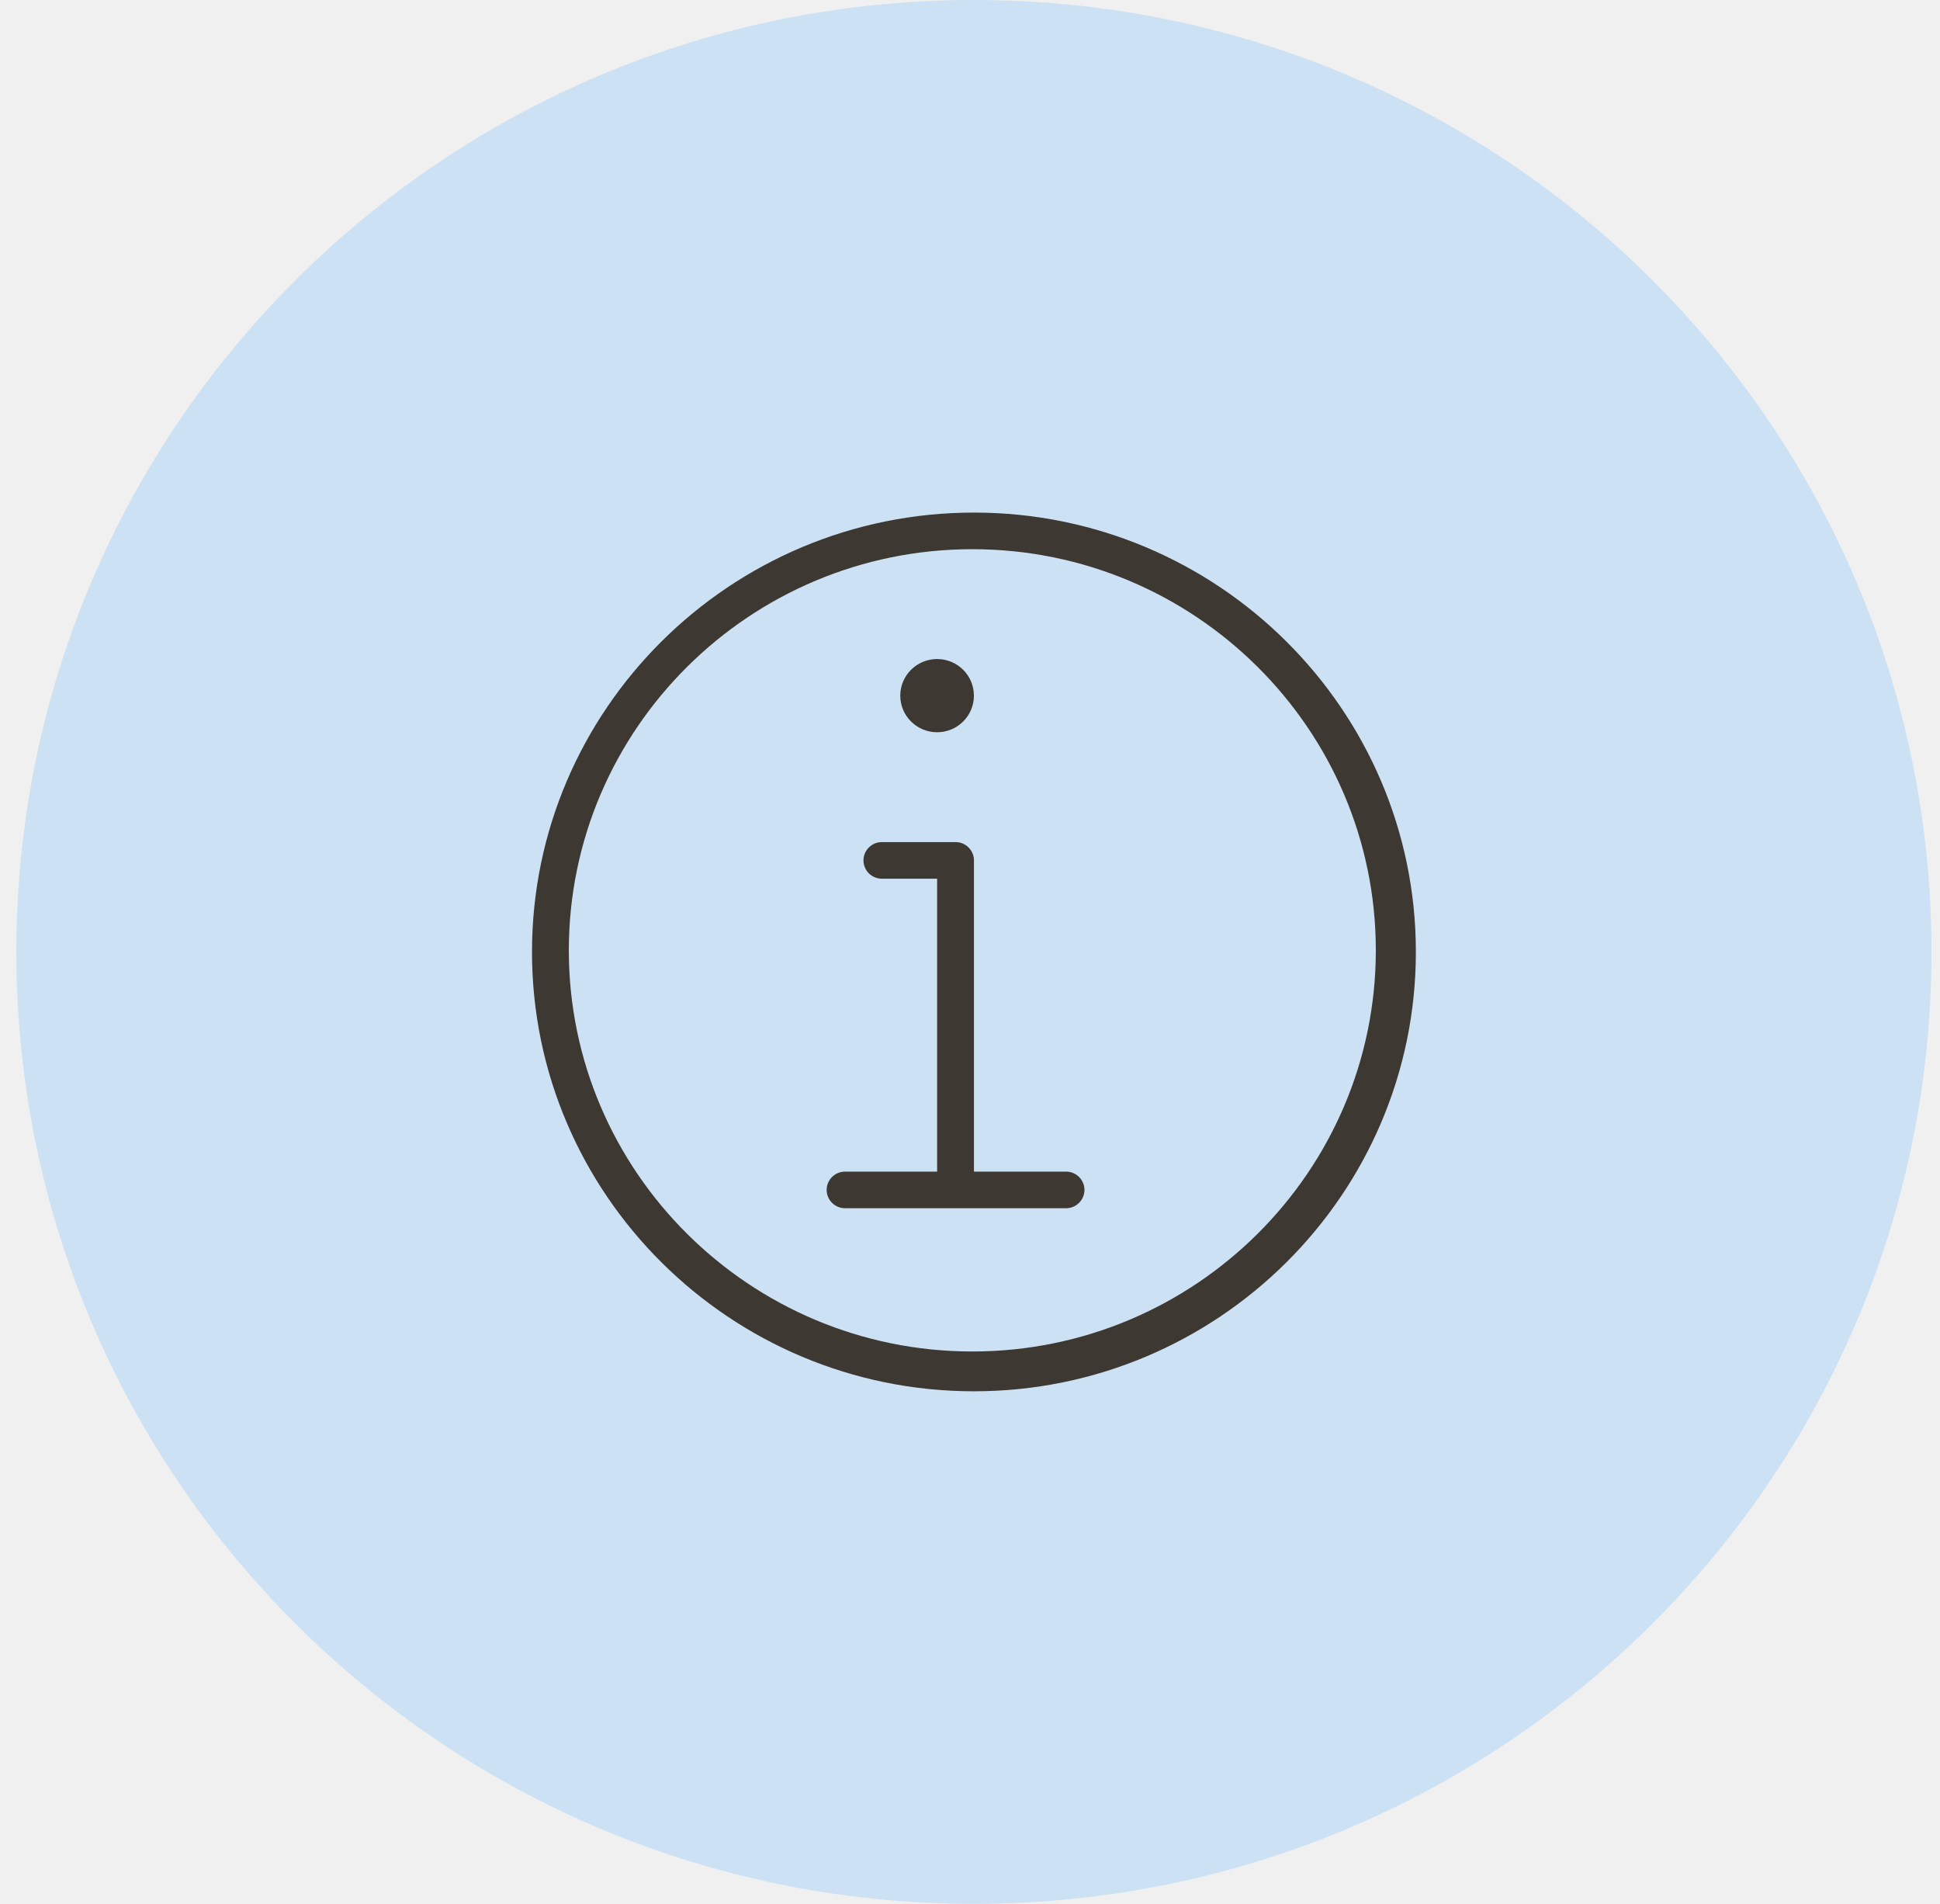
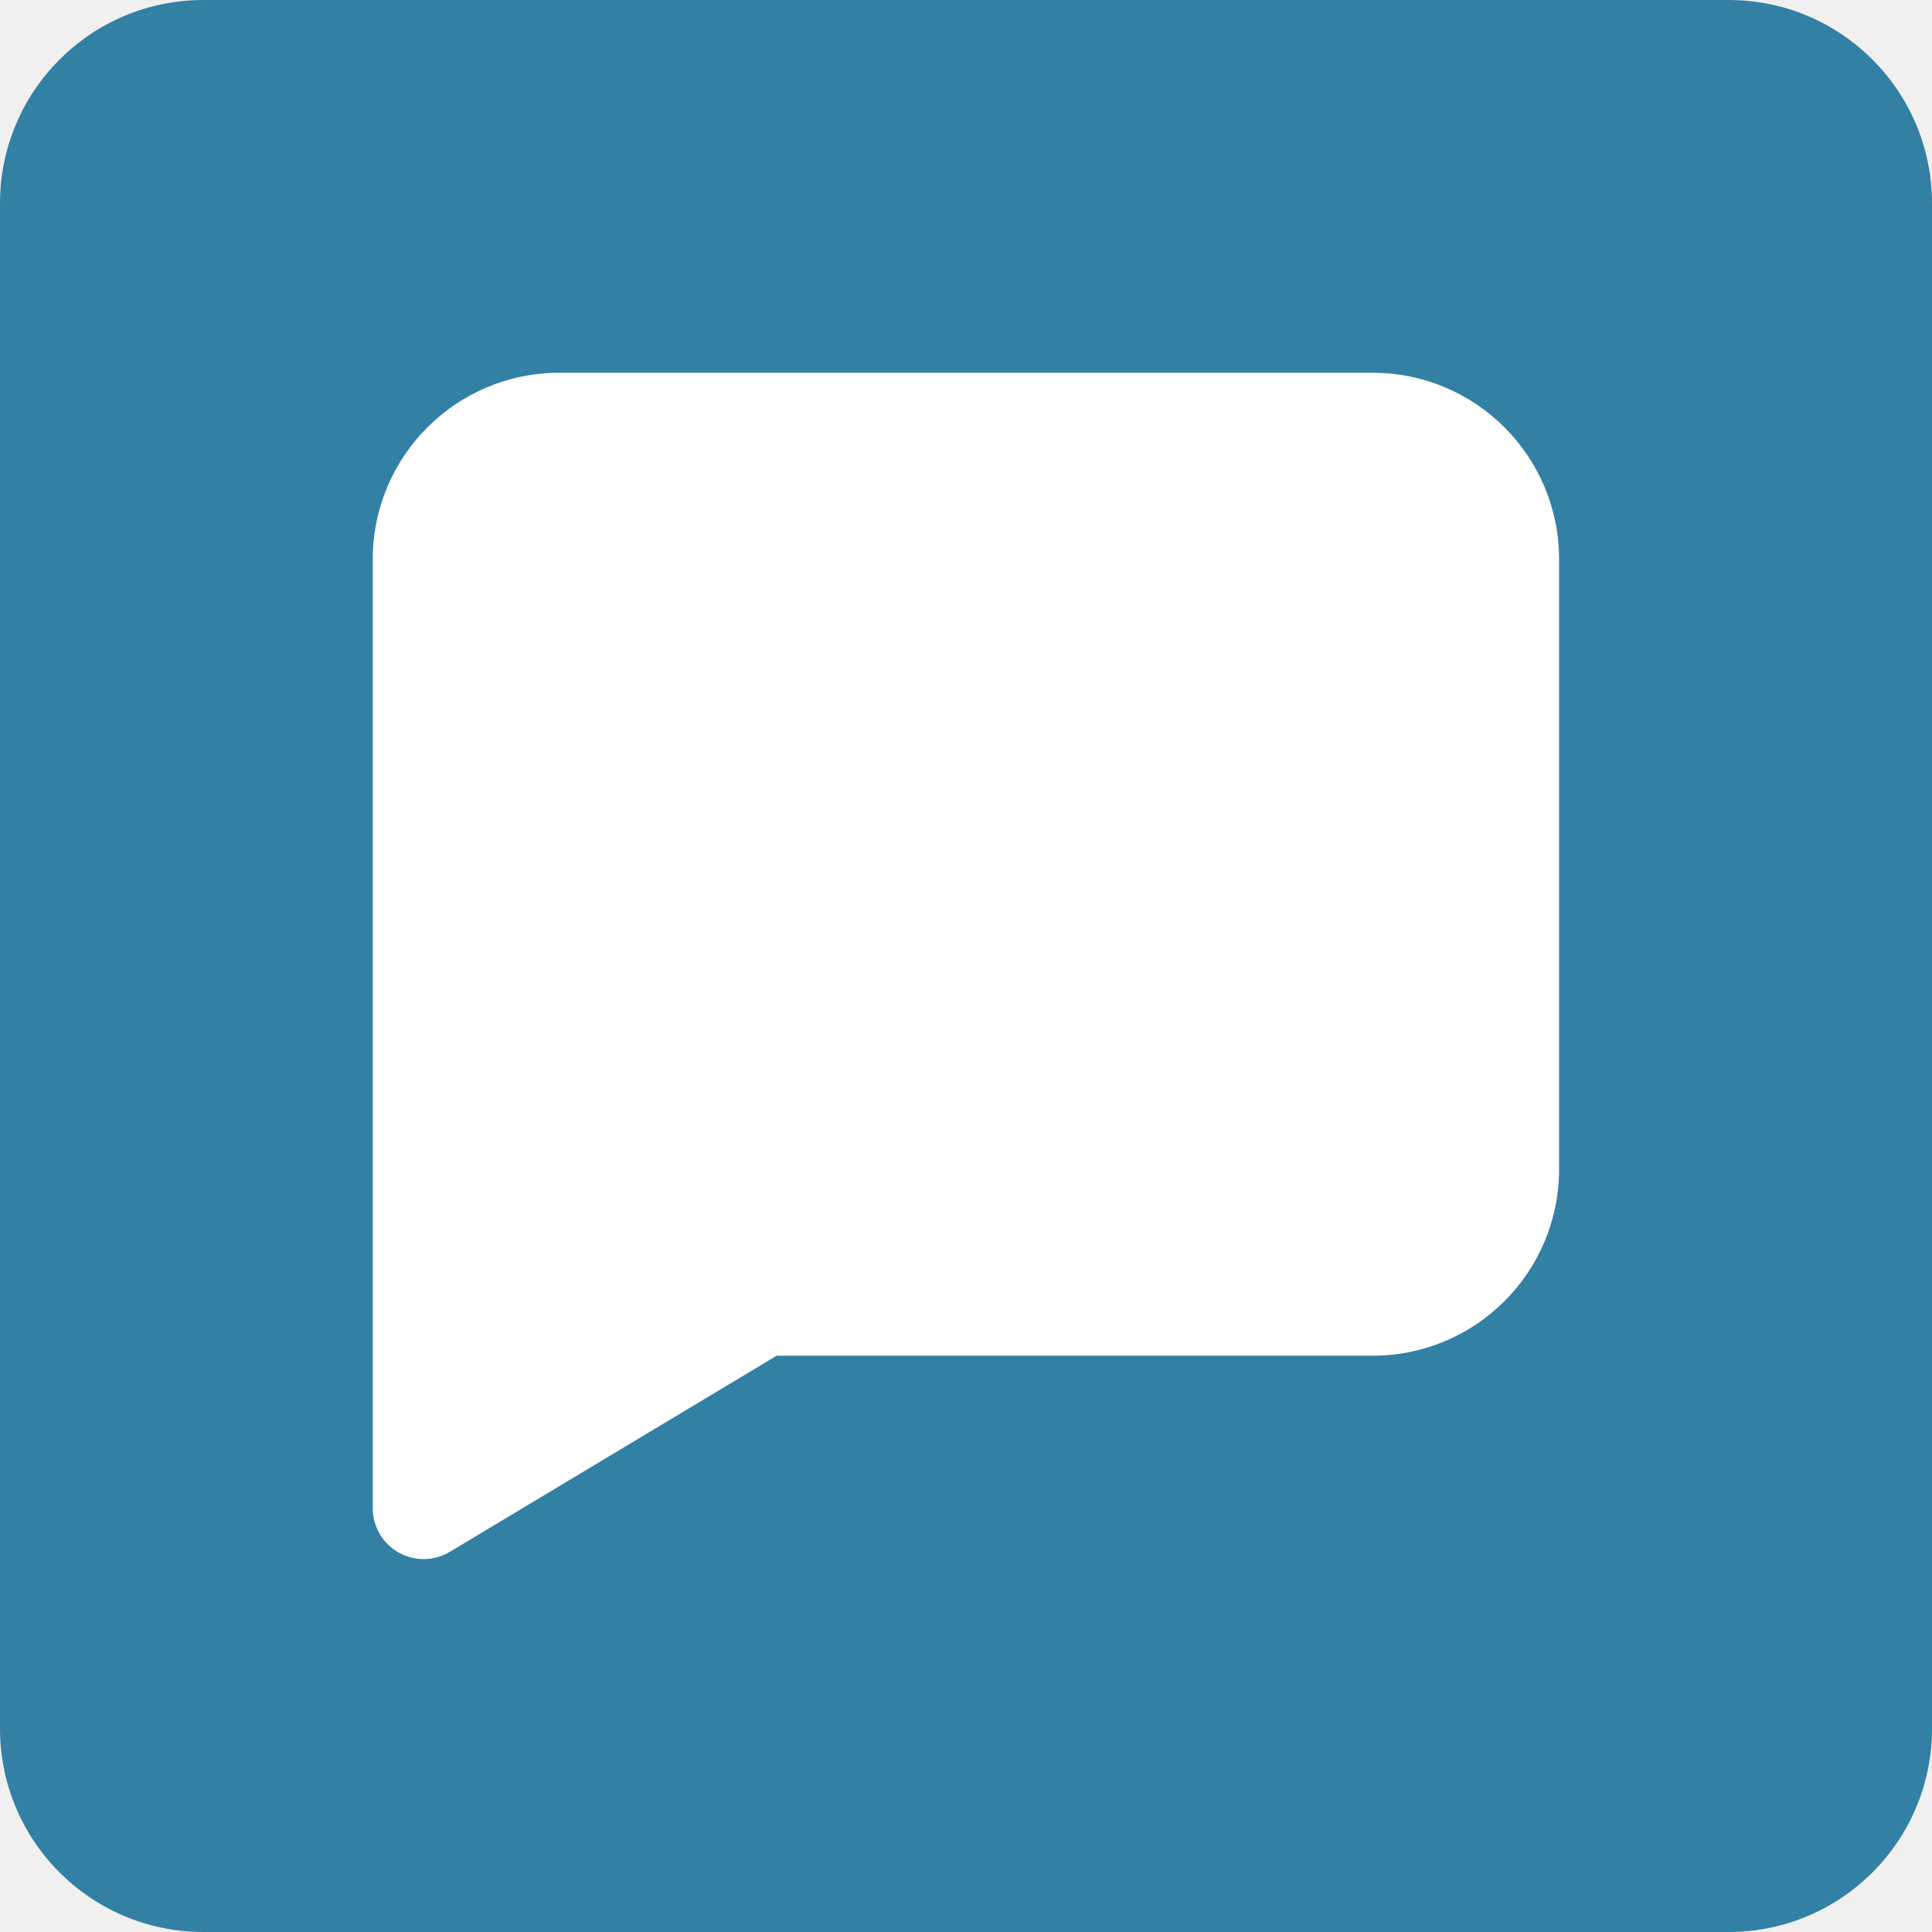
- <svg xmlns="http://www.w3.org/2000/svg" width="53" height="52" viewBox="0 0 53 52" fill="none">
-   <ellipse cx="26.607" cy="26" rx="26.16" ry="26" fill="#CCE1F3" />
-   <path fill-rule="evenodd" clip-rule="evenodd" d="M14.534 26C14.534 19.383 19.95 14 26.607 14C33.265 14 38.681 19.383 38.681 26C38.681 32.617 33.265 38 26.607 38C19.95 38 14.534 32.617 14.534 26ZM15.54 25.956C15.54 31.998 20.485 36.913 26.564 36.913C32.642 36.913 37.587 31.998 37.587 25.956C37.587 19.915 32.642 15 26.564 15C20.485 15 15.54 19.915 15.54 25.956ZM29.124 32H26.608V23.5C26.608 23.224 26.383 23 26.105 23H24.093C23.815 23 23.59 23.224 23.59 23.5C23.59 23.776 23.815 24 24.093 24H25.602V32H23.087C22.809 32 22.584 32.224 22.584 32.5C22.584 32.776 22.809 33 23.087 33H29.124C29.401 33 29.627 32.776 29.627 32.5C29.627 32.224 29.401 32 29.124 32ZM26.607 19C26.607 19.552 26.157 20 25.601 20C25.046 20 24.595 19.552 24.595 19C24.595 18.448 25.046 18 25.601 18C26.157 18 26.607 18.448 26.607 19Z" fill="#3E3832" />
+ <svg xmlns="http://www.w3.org/2000/svg" width="38" height="38" viewBox="0 0 38 38" fill="none">
+   <rect width="38" height="38" rx="4" fill="#3380A5" />
+   <path fill-rule="evenodd" clip-rule="evenodd" d="M7.332 10.999C7.332 8.974 8.974 7.332 10.999 7.332H26.999C29.024 7.332 30.665 8.974 30.665 10.999V22.999C30.665 25.024 29.024 26.665 26.999 26.665H15.276L8.847 30.523C8.538 30.708 8.153 30.713 7.839 30.536C7.526 30.358 7.332 30.026 7.332 29.665V10.999Z" fill="white" />
</svg>
